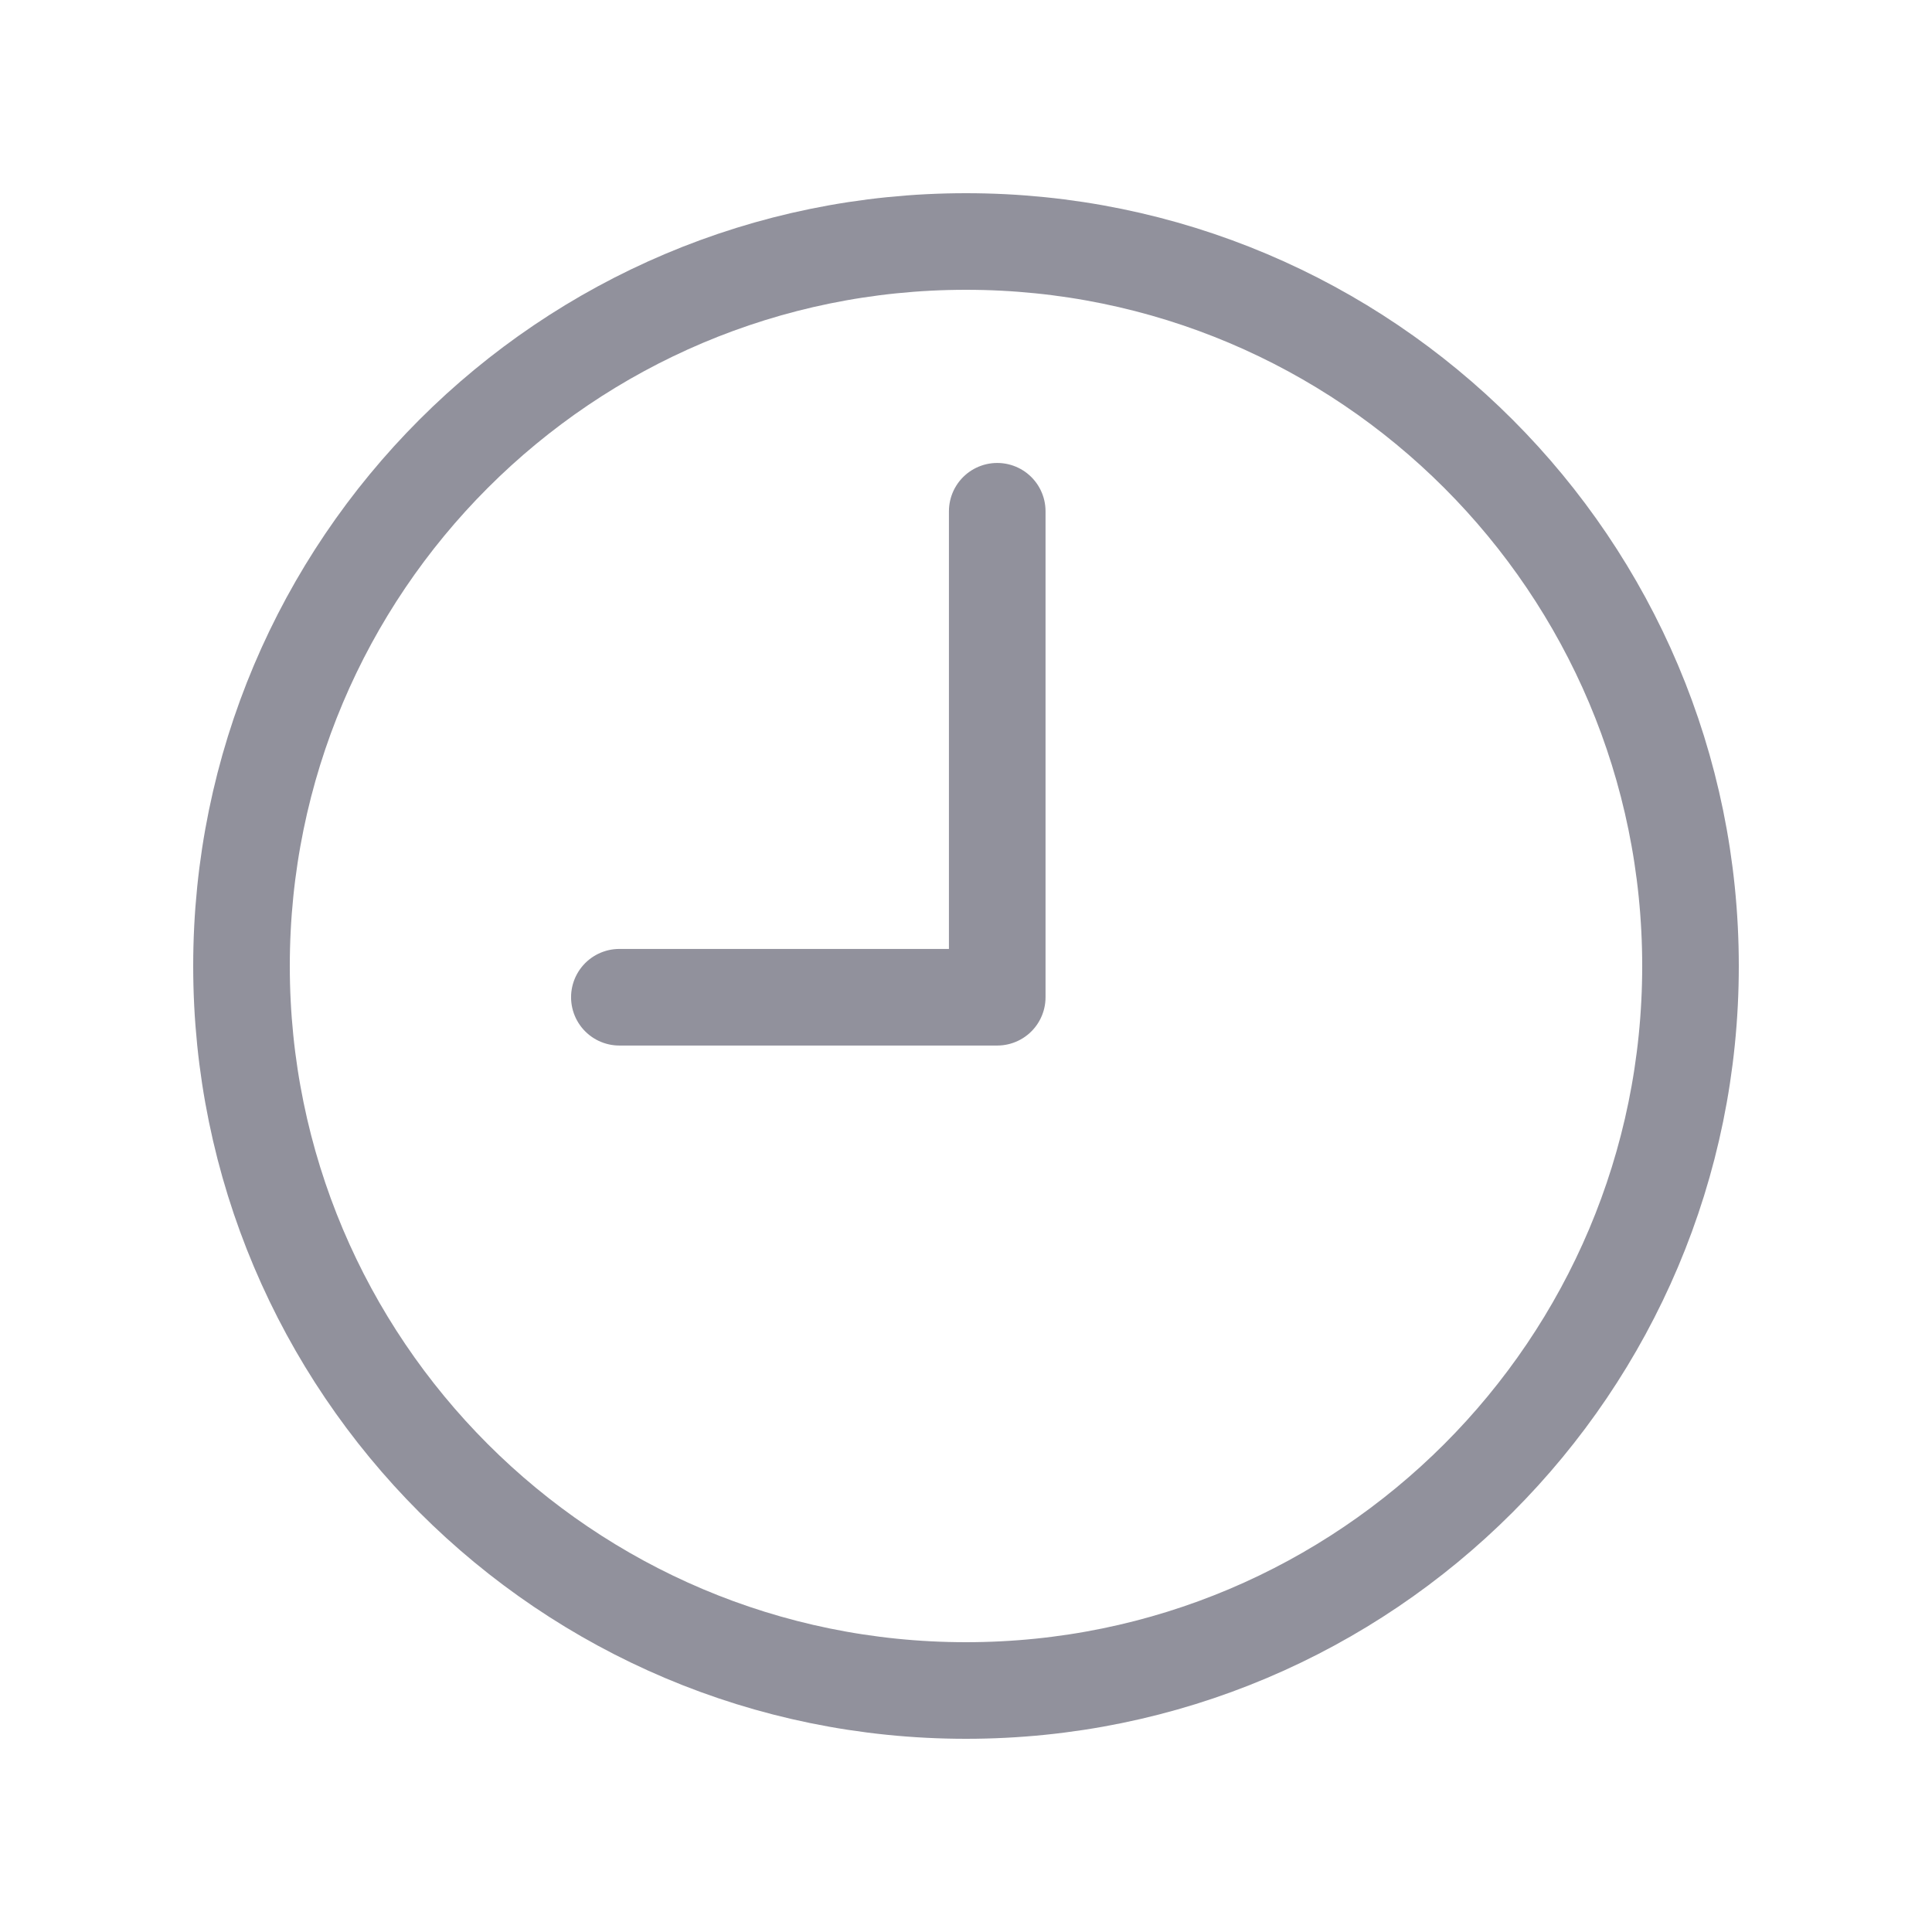
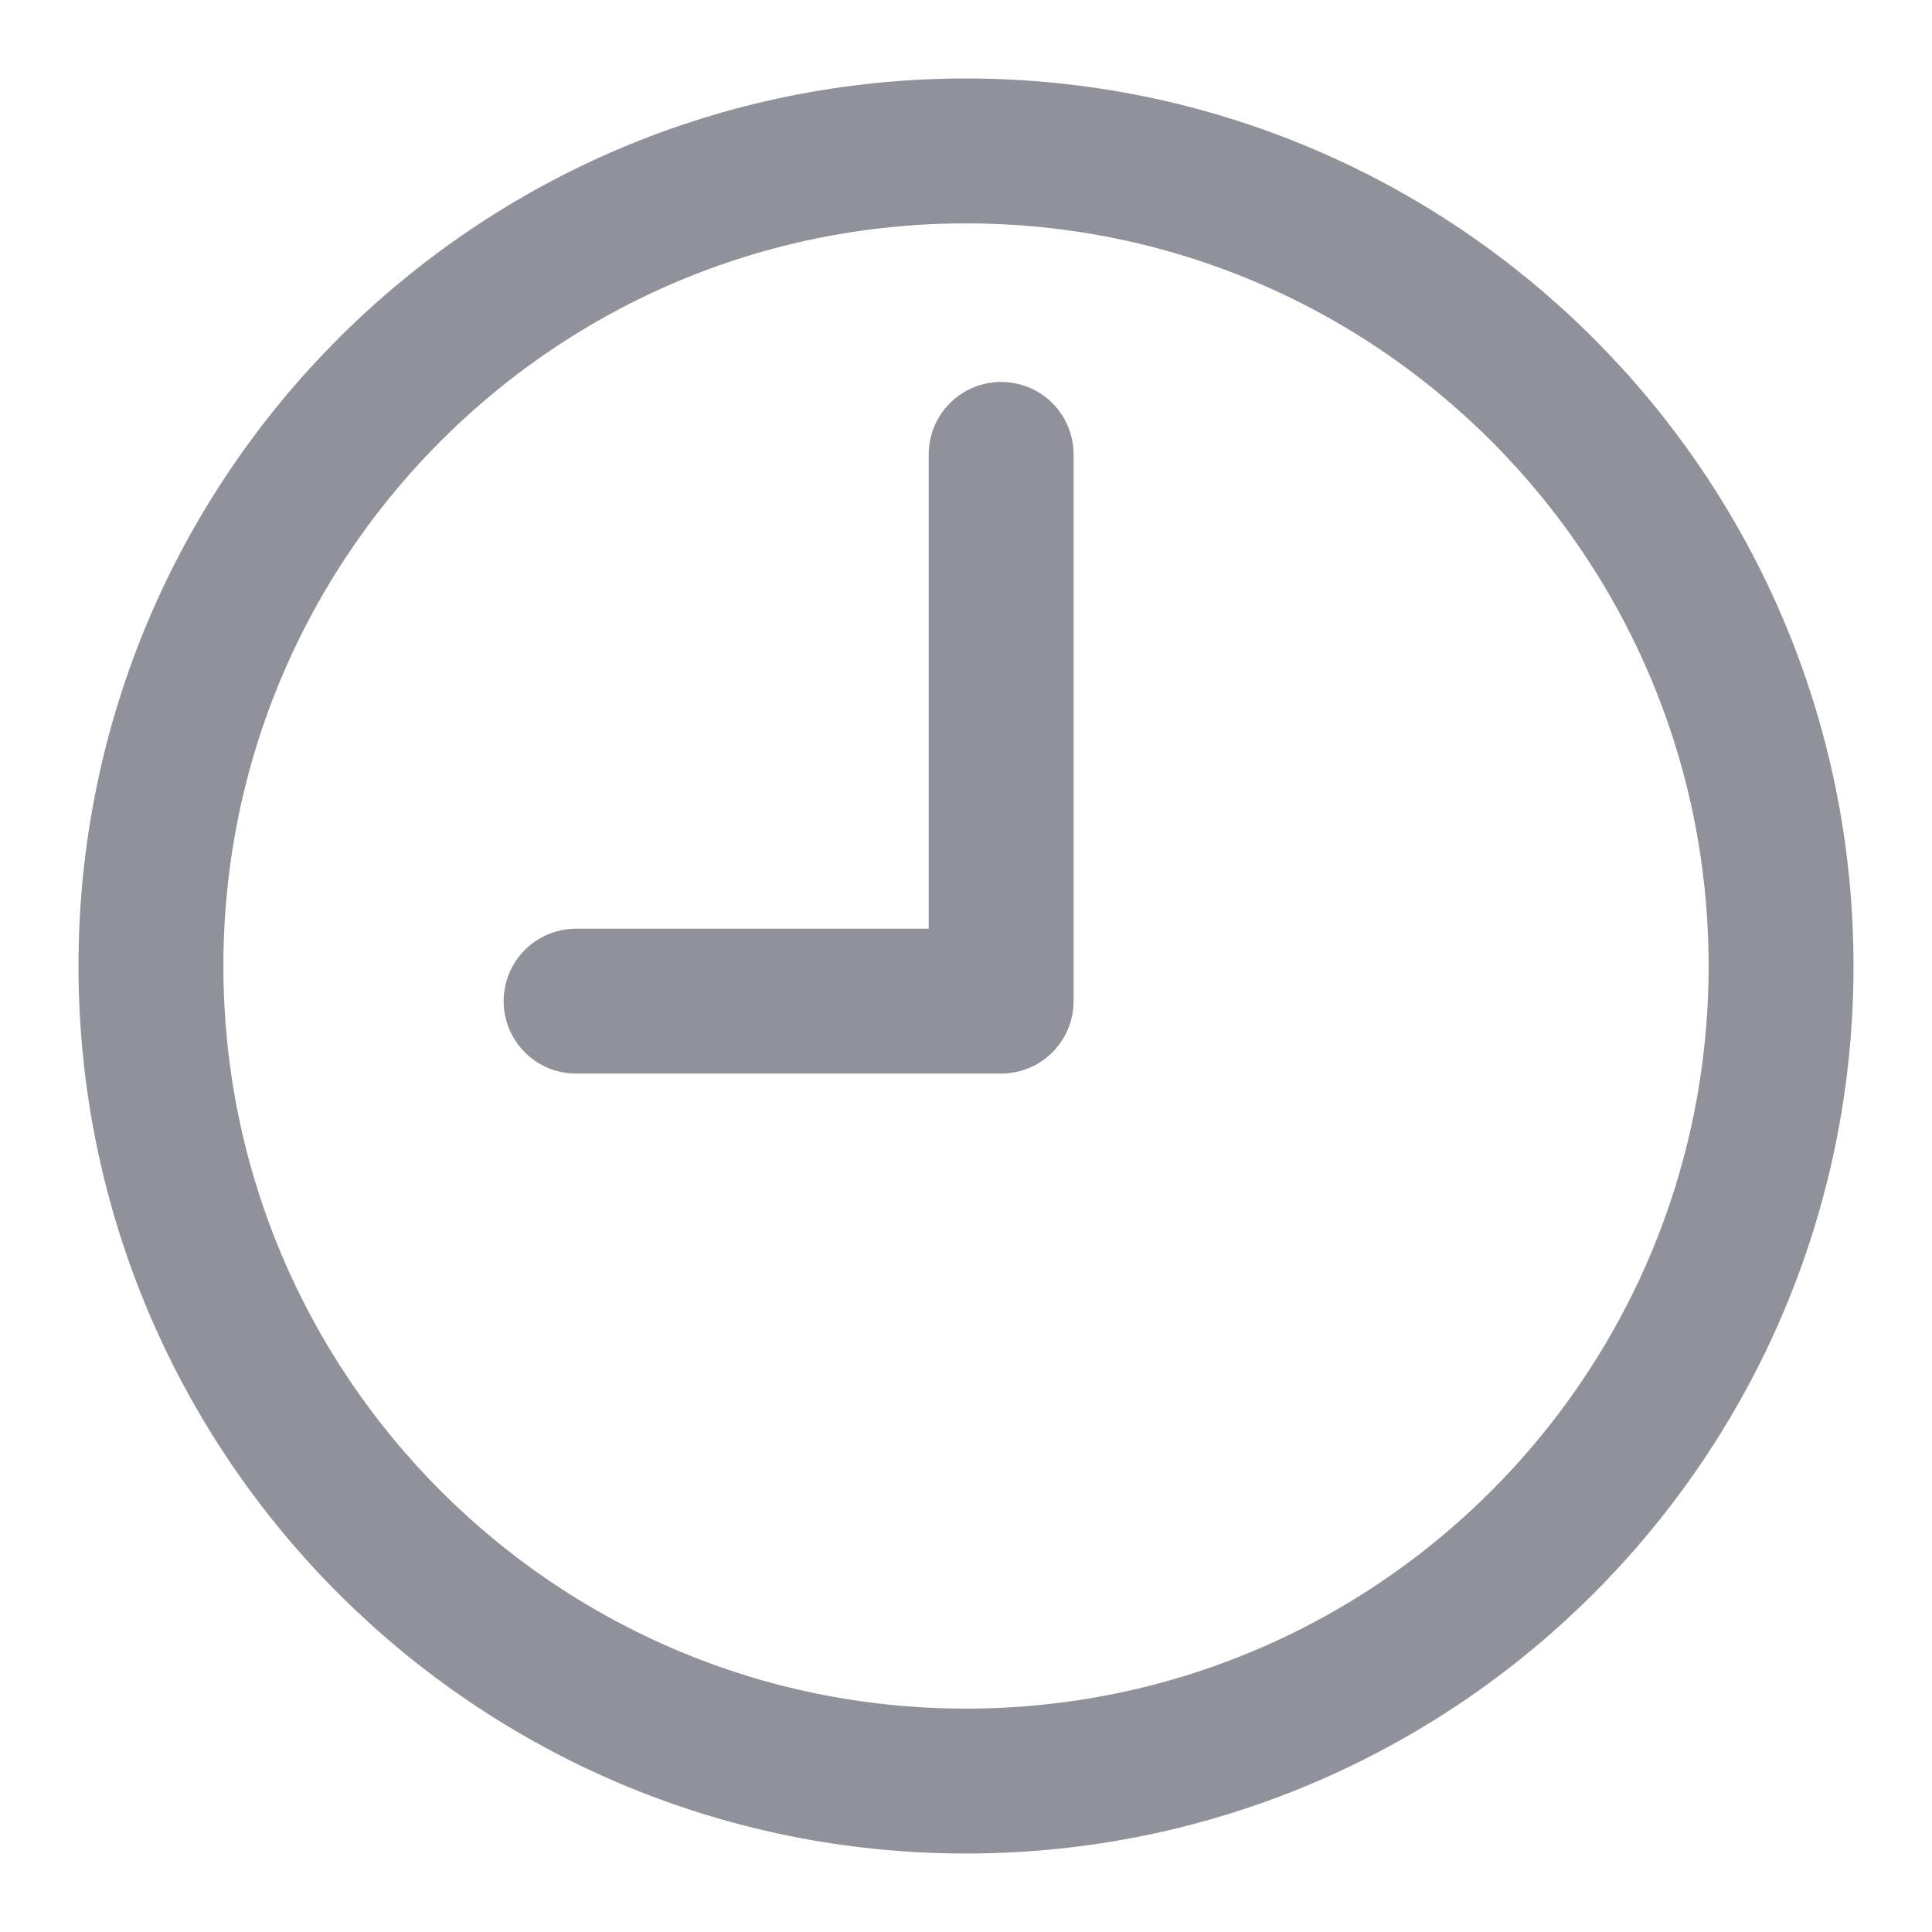
- <svg xmlns="http://www.w3.org/2000/svg" width="24" height="24" viewBox="0 0 24 24" fill="none">
-   <path d="M12.388 6.351V12.388H7.694M21 12C21 16.971 16.971 21 12 21C7.029 21 3 16.971 3 12C3 7.029 7.029 3 12 3C16.971 3 21 7.029 21 12Z" stroke="#91919C" stroke-width="1.2" stroke-linecap="round" stroke-linejoin="round" />
+ <svg xmlns="http://www.w3.org/2000/svg" width="16" height="16" viewBox="0 0 16 16" fill="none">
+   <path d="M8.291 3.763V8.291H4.771M14.75 8C14.75 11.728 11.728 14.75 8 14.75C4.272 14.75 1.25 11.728 1.25 8C1.25 4.272 4.272 1.25 8 1.25C11.728 1.25 14.75 4.272 14.75 8Z" stroke="#91919C" stroke-width="1.2" stroke-linecap="round" stroke-linejoin="round" />
</svg>
